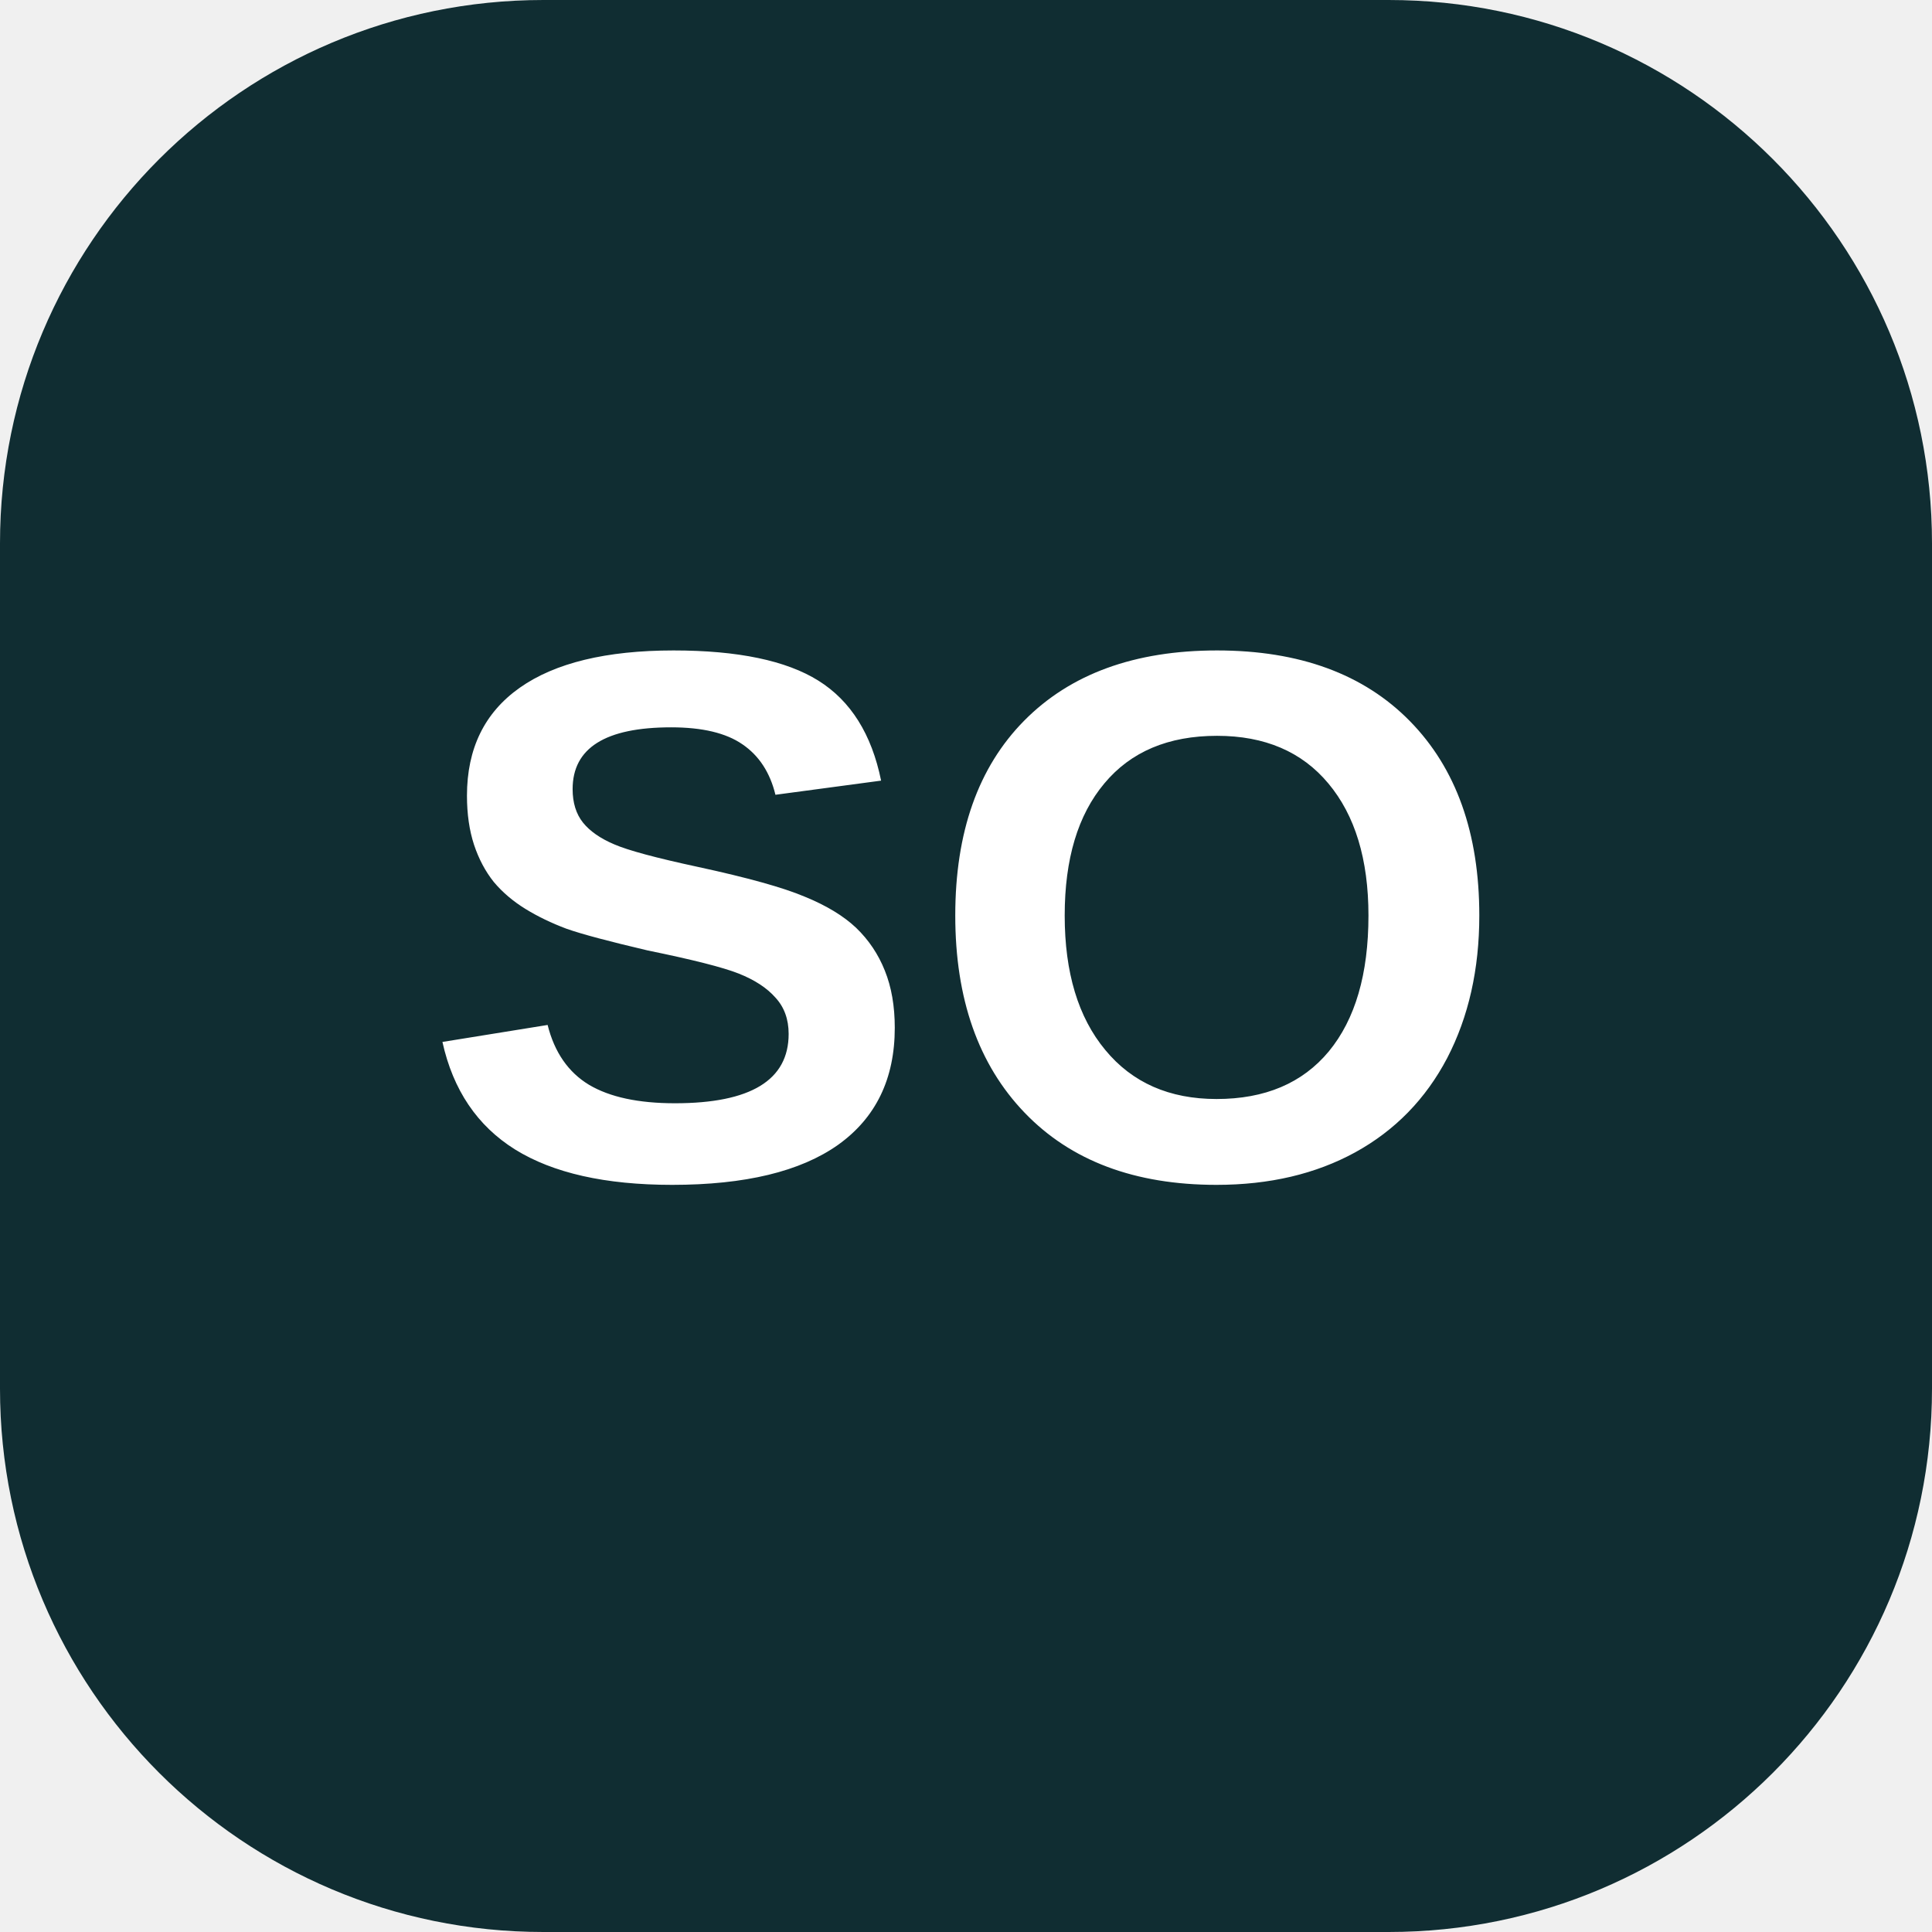
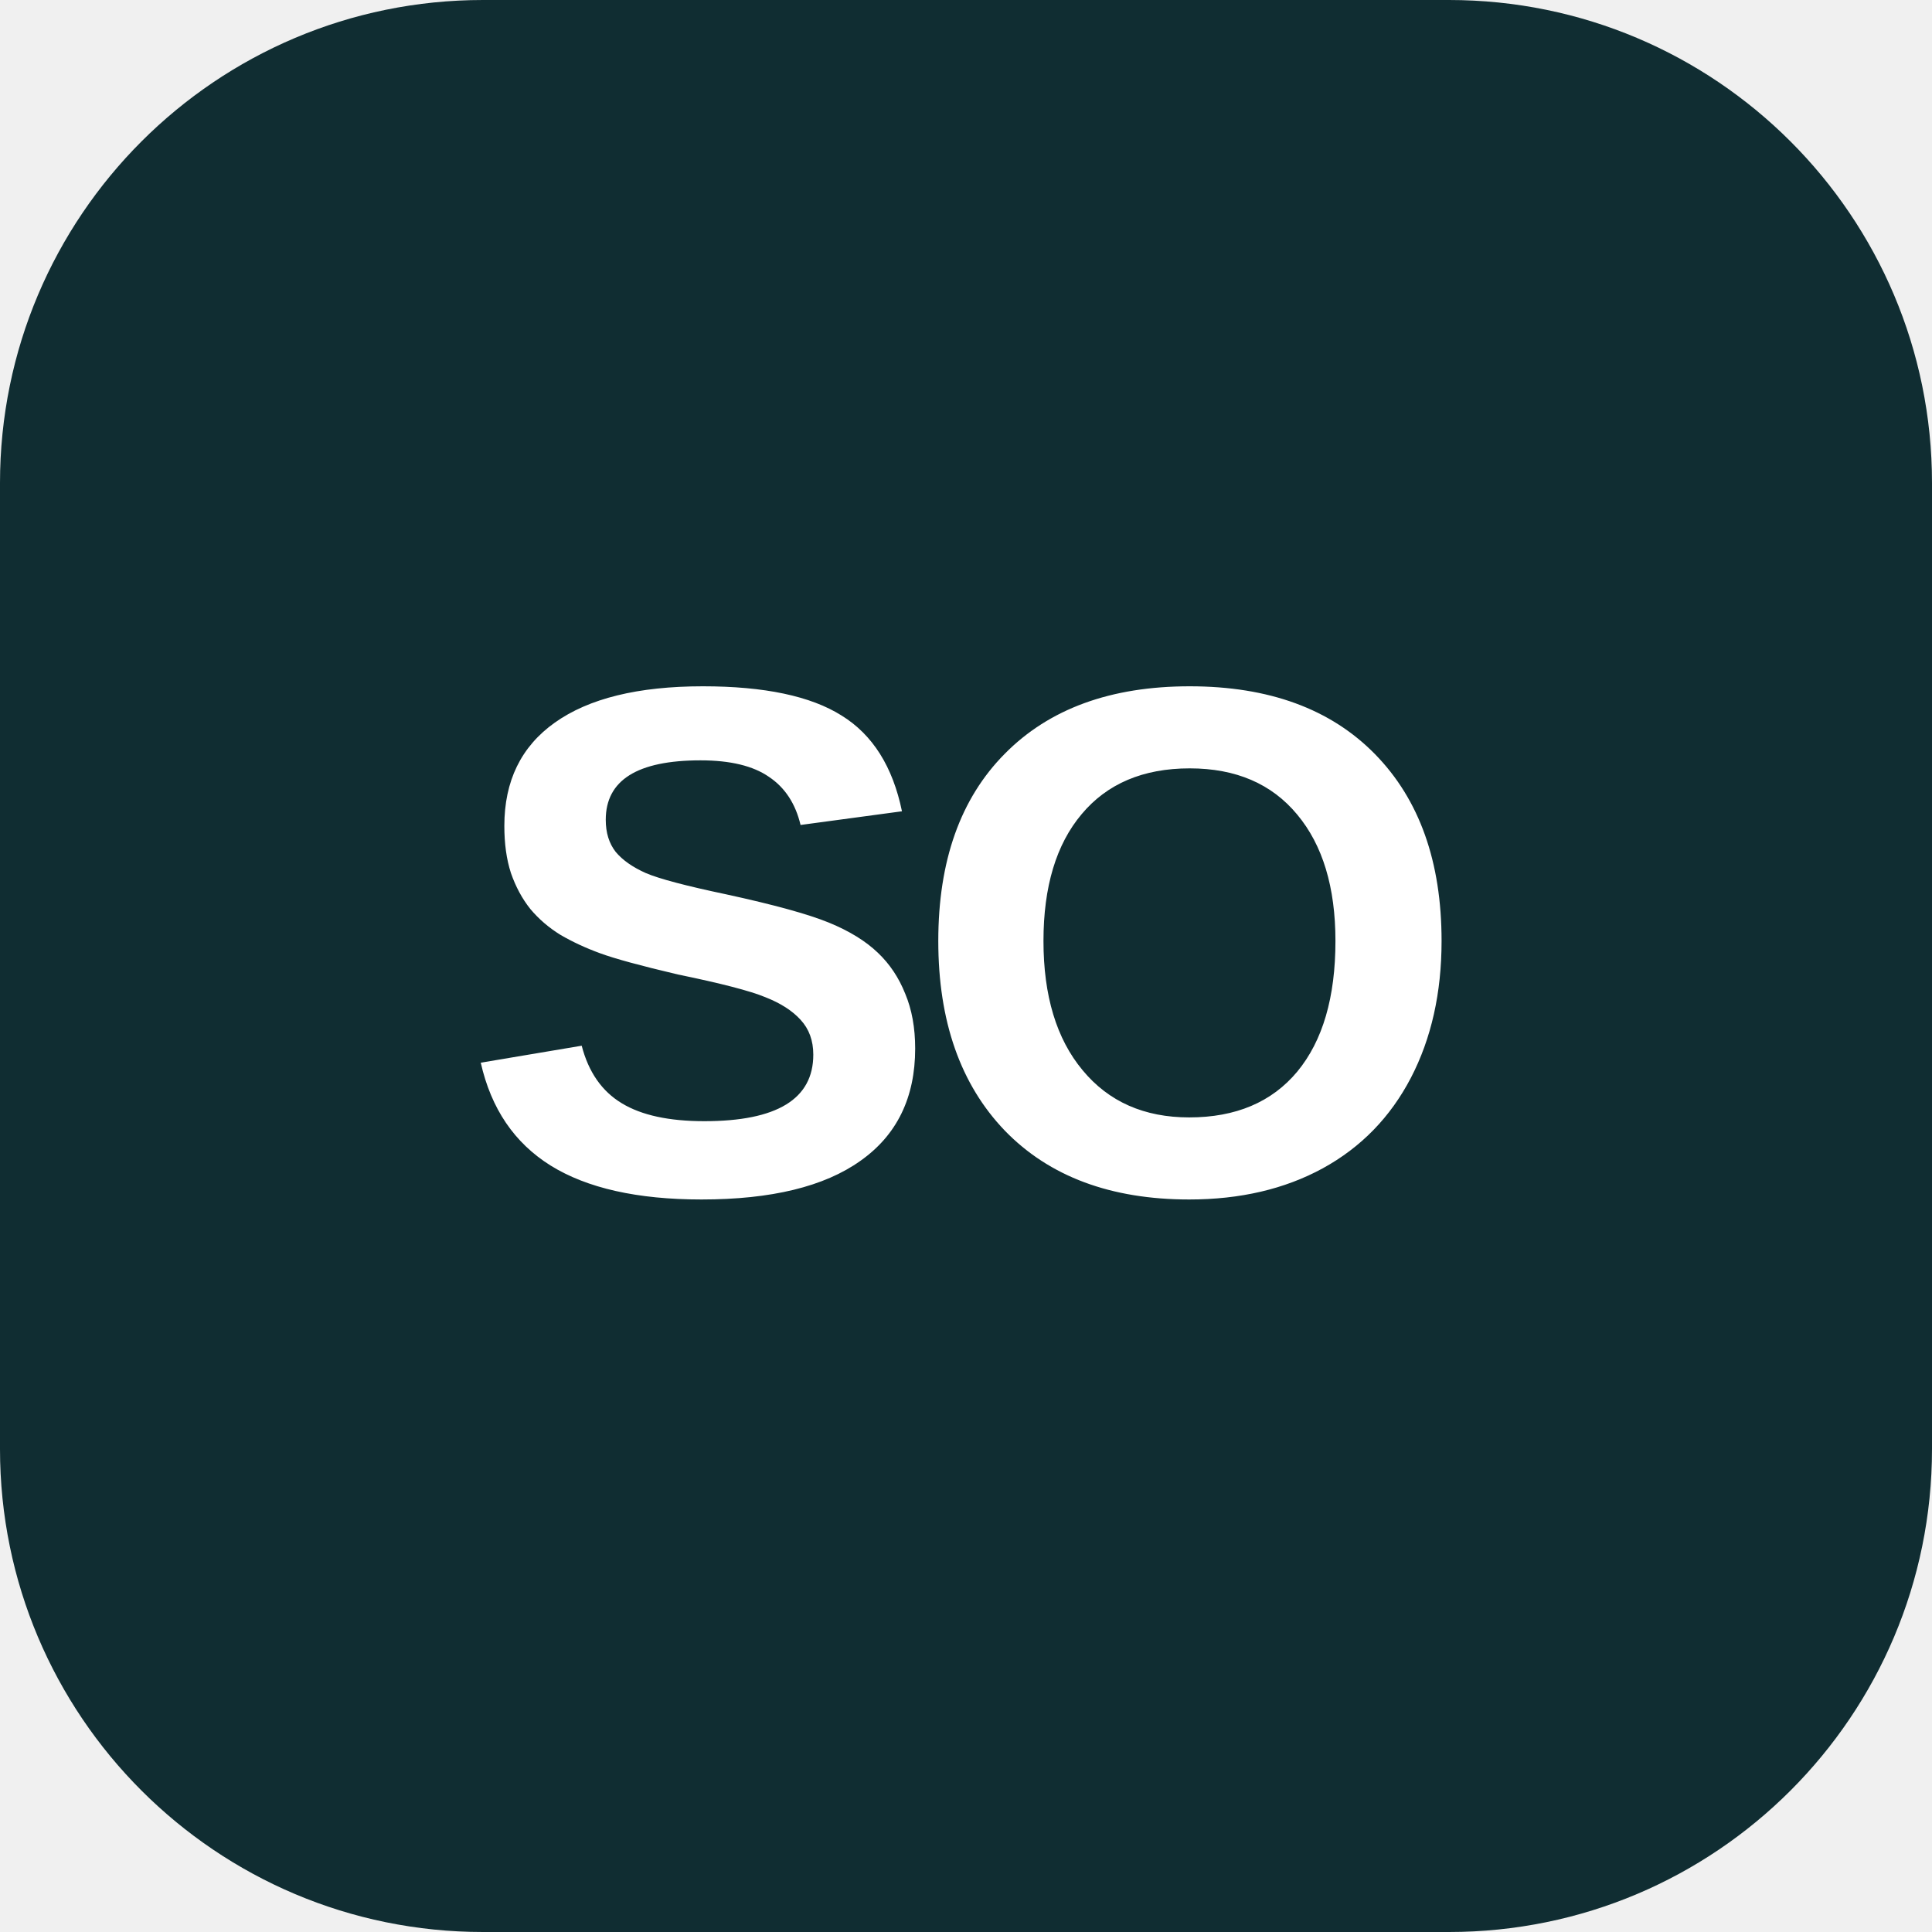
<svg xmlns="http://www.w3.org/2000/svg" viewBox="0 0 64 64">
-   <rect width="64" height="64" rx="18" fill="#102d32" />
-   <text x="32" y="39" text-anchor="middle" font-family="Arial" font-size="25" font-weight="700" fill="#fff">SO</text>
+   <rect width="64" height="64" rx="16" fill="#102d32" />
+   <text x="32" y="39.5" text-anchor="middle" font-family="DM Sans,Arial,sans-serif" font-size="24" font-weight="700" letter-spacing="-1.15" fill="#fff">SO</text>
</svg>
